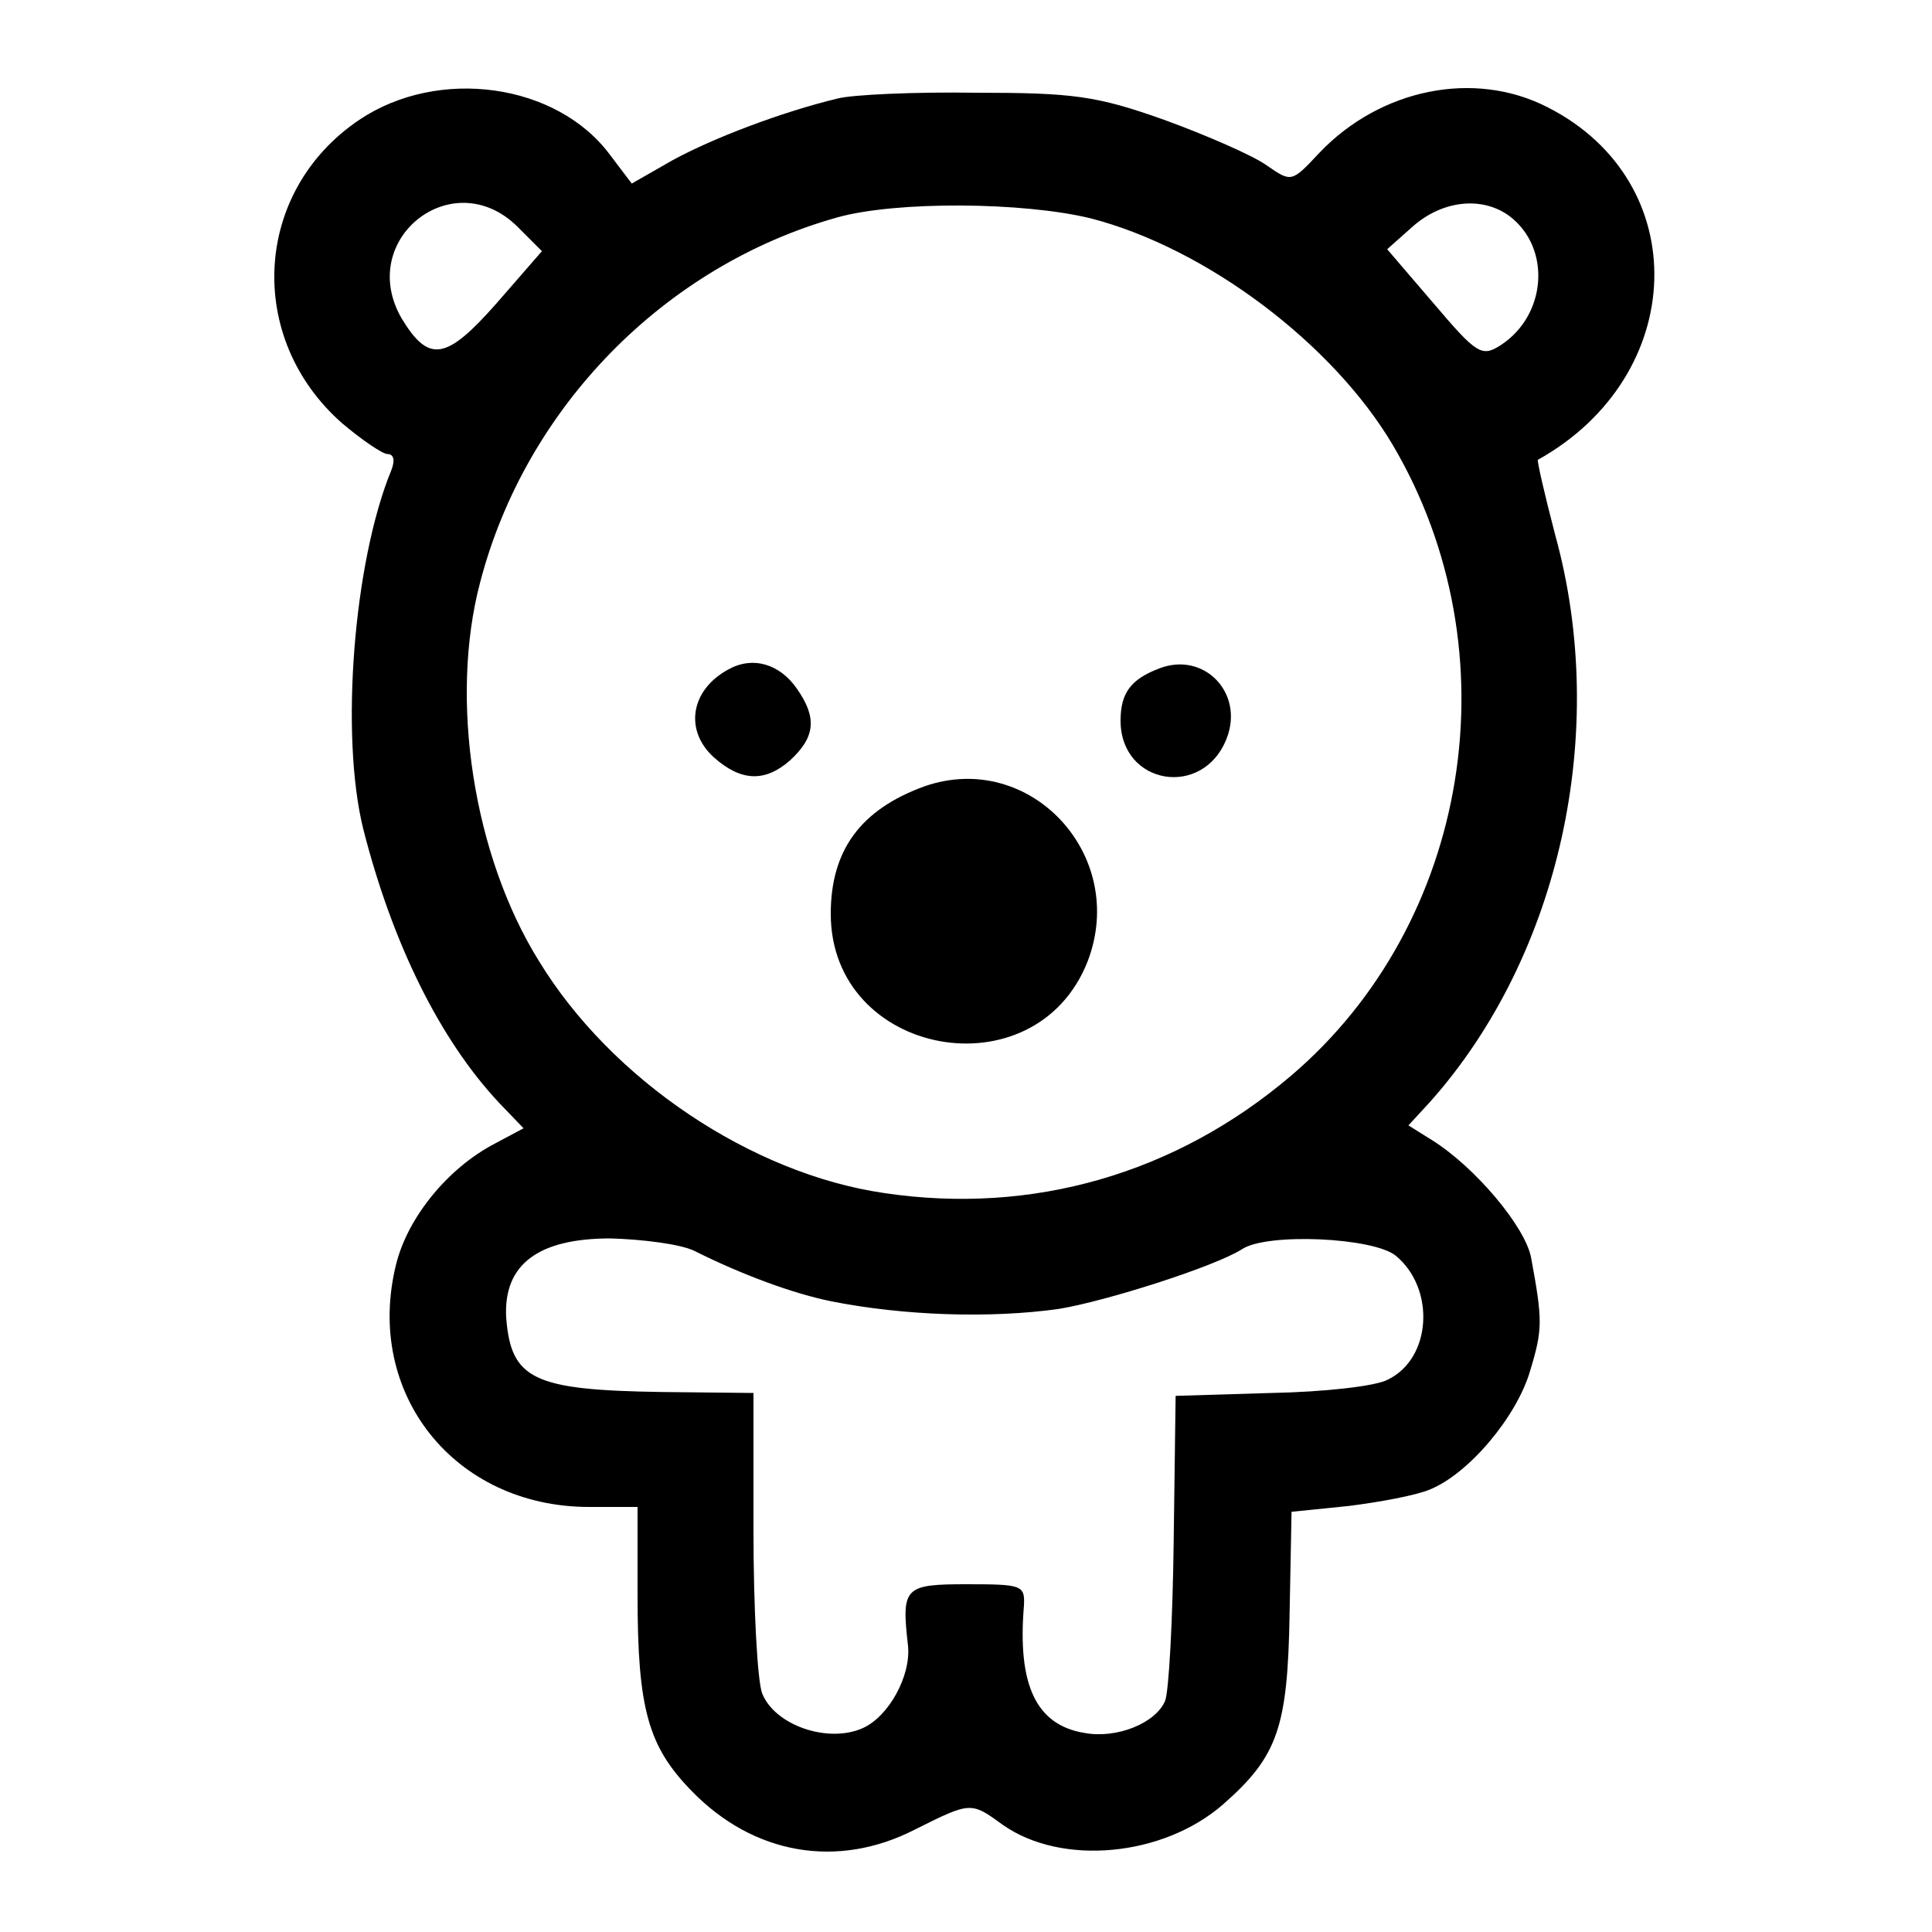
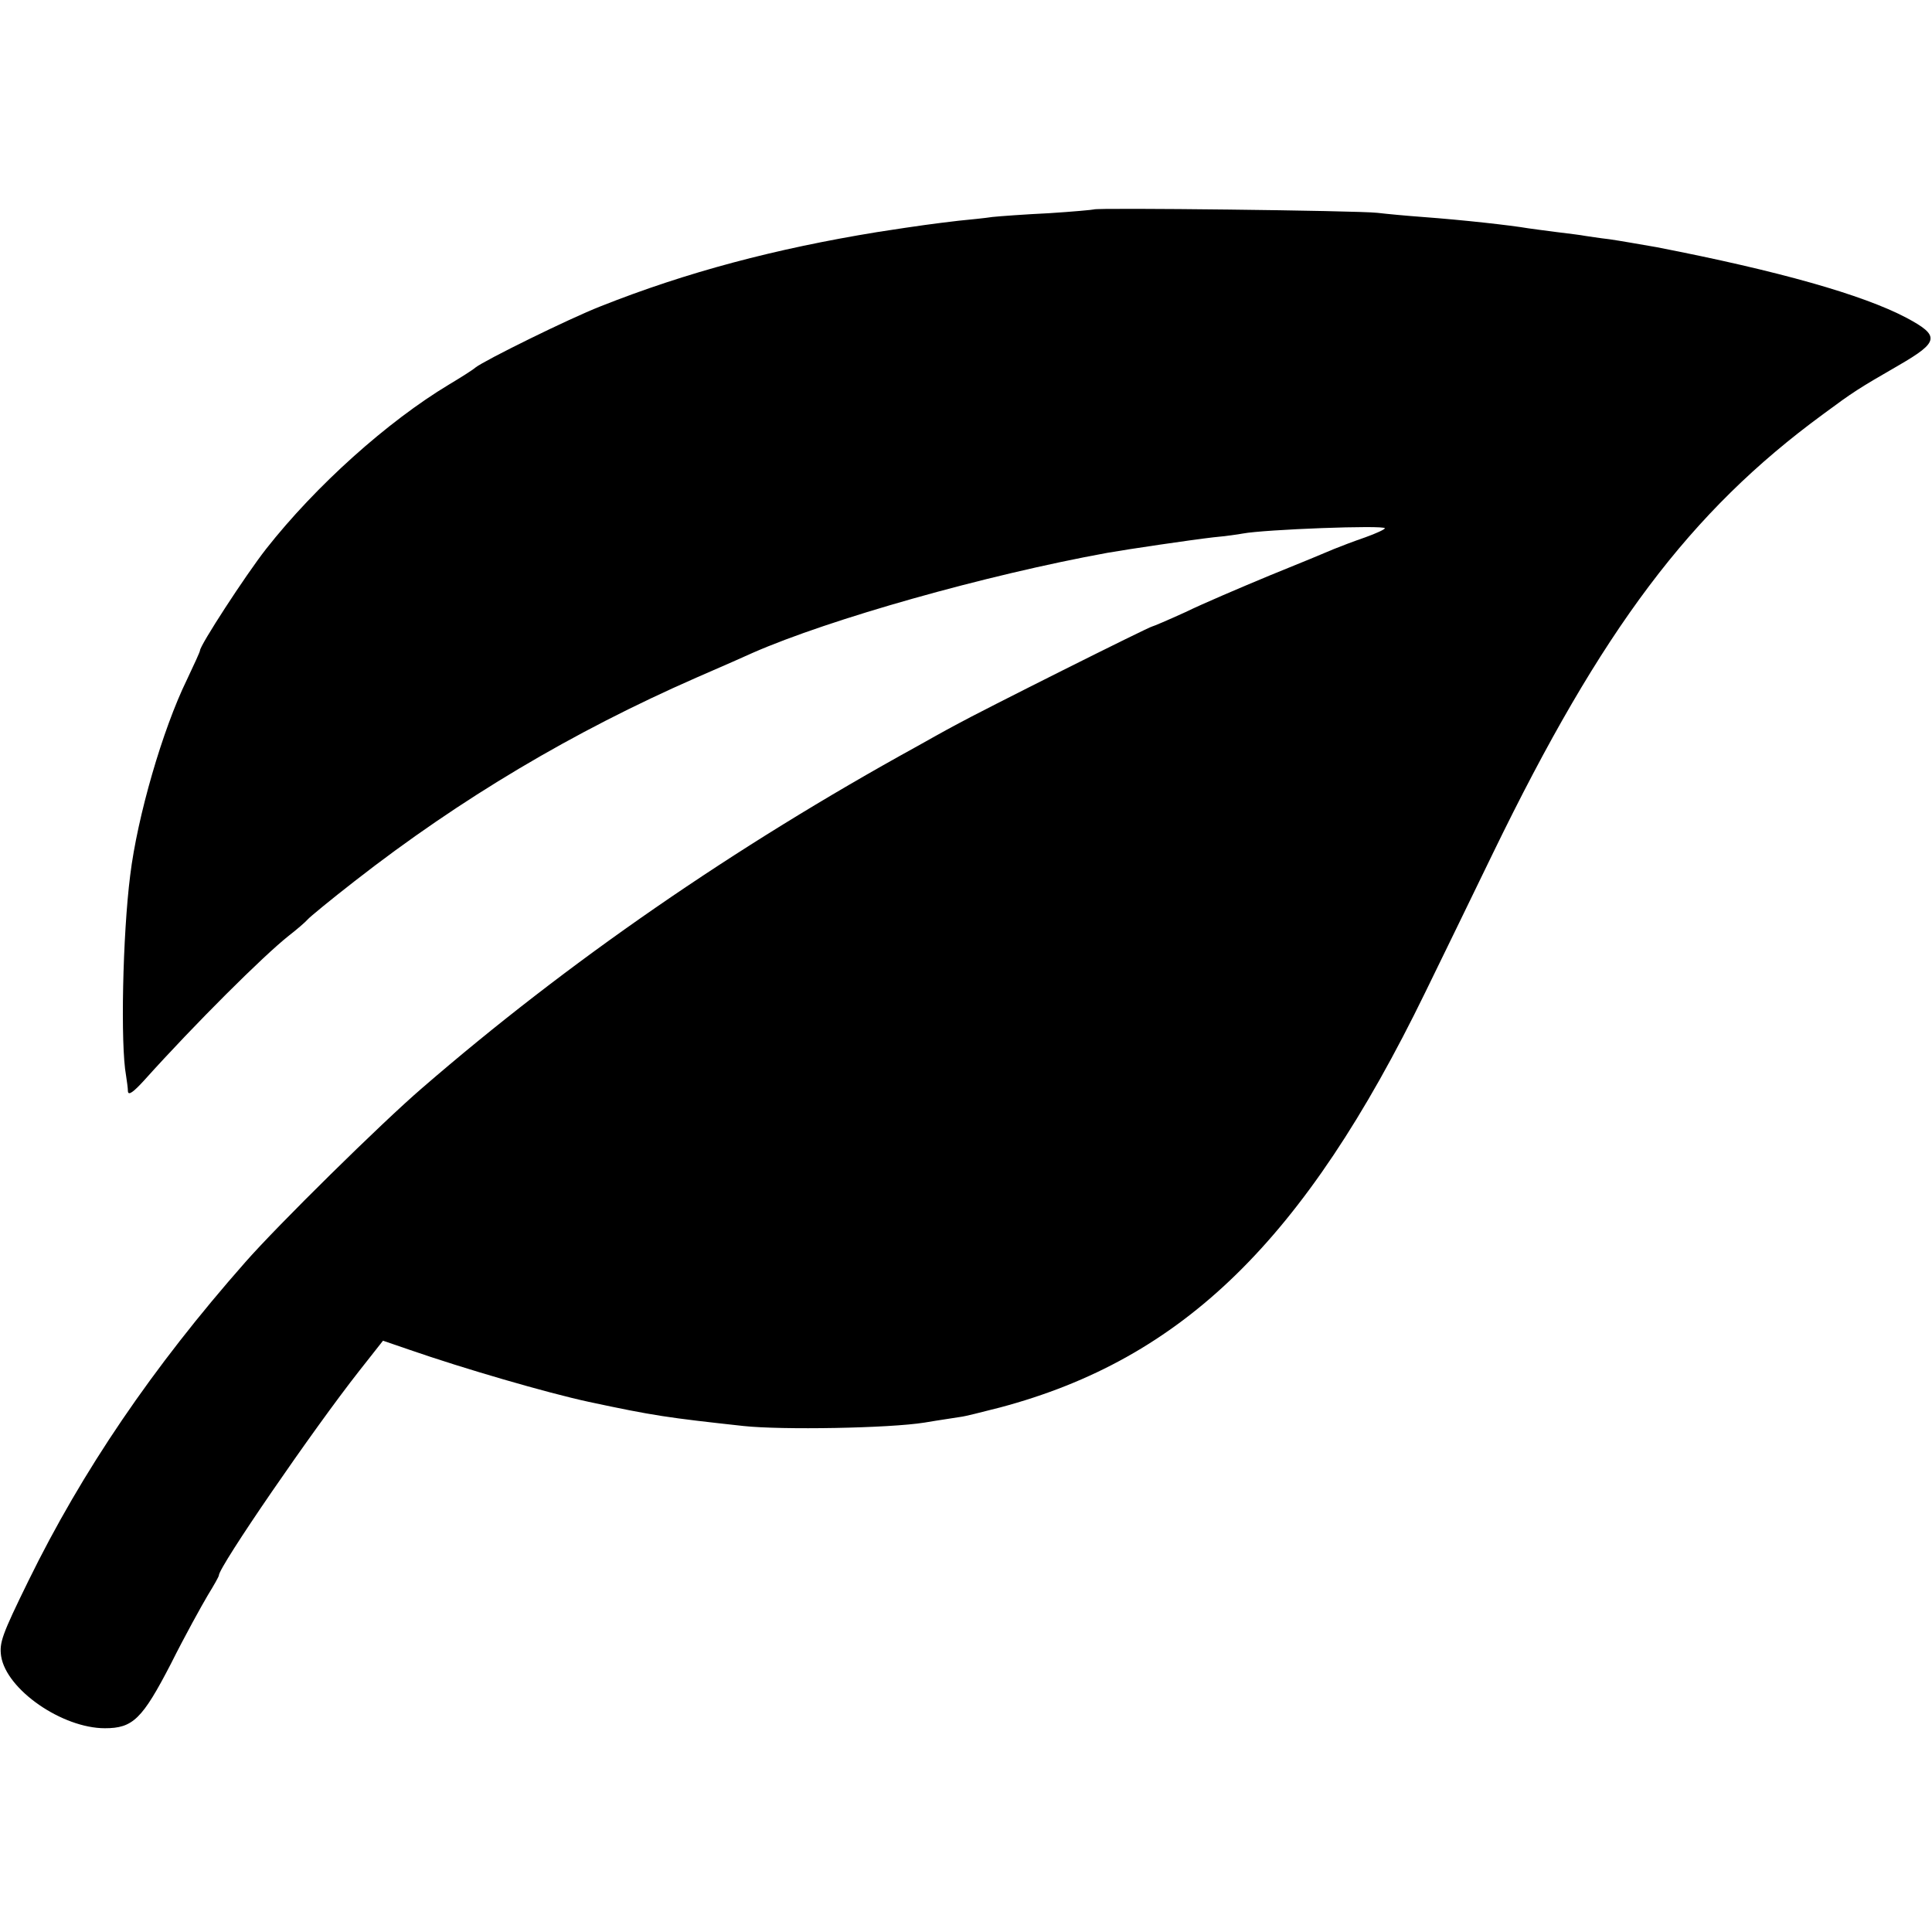
<svg xmlns="http://www.w3.org/2000/svg" version="1.0" width="16pt" height="16pt" viewBox="0 0 16 16" preserveAspectRatio="xMidYMid meet">
-   <g transform="translate(0,16) scale(0.008,-0.008)" fill="#000000" stroke="none">
-     <path d="M372 1876 c-110 -74 -118 -226 -18 -314 20 -17 42 -32 47 -32 7 0 8 -7 4 -17 -39 -95 -53 -274 -29 -371 30 -118 79 -218 141 -284 l25 -26 -30 -16 c-48 -25 -90 -76 -102 -125 -33 -133 60 -251 200 -251 l50 0 0 -92 c0 -117 11 -156 56 -202 64 -66 151 -81 231 -40 58 29 58 29 91 5 61 -43 166 -33 228 21 57 50 67 80 69 198 l2 105 59 6 c32 4 70 11 84 17 40 16 90 75 104 123 13 43 13 52 1 117 -6 32 -58 94 -103 122 l-24 15 23 25 c134 151 185 383 129 586 -11 42 -19 77 -18 78 156 87 162 288 10 365 -76 39 -173 19 -236 -47 -29 -31 -29 -31 -55 -13 -14 10 -62 31 -106 47 -70 25 -95 28 -195 28 -63 1 -128 -2 -143 -6 -58 -14 -129 -41 -171 -64 l-42 -24 -22 29 c-55 75 -178 92 -260 37z m164 -111 l25 -25 -47 -54 c-52 -59 -70 -62 -98 -16 -48 82 53 162 120 95z m593 9 c120 -31 251 -130 313 -235 126 -214 80 -495 -106 -653 -119 -101 -267 -144 -421 -121 -137 20 -282 117 -357 240 -68 109 -93 271 -61 392 47 181 191 328 370 378 61 17 192 16 262 -1z m434 2 c43 -33 38 -102 -9 -133 -20 -13 -25 -10 -70 43 l-48 56 27 24 c31 27 72 31 100 10z m-844 -1071 c50 -25 102 -44 141 -52 75 -15 165 -18 236 -8 49 8 162 44 190 62 26 17 136 12 159 -7 41 -34 37 -106 -8 -128 -12 -7 -67 -13 -121 -14 l-99 -3 -2 -150 c-1 -82 -5 -157 -9 -166 -10 -23 -50 -39 -83 -33 -50 8 -70 49 -63 132 1 21 -2 22 -59 22 -65 0 -68 -3 -61 -64 3 -31 -20 -73 -47 -85 -36 -16 -91 3 -104 36 -5 13 -9 89 -9 168 l0 143 -95 1 c-133 2 -156 13 -161 77 -3 55 33 82 108 82 34 -1 73 -6 87 -13z" />
-     <path d="M754 1307 c-39 -21 -46 -63 -15 -91 28 -25 53 -26 79 -3 26 24 28 44 7 74 -18 26 -46 34 -71 20z" />
-     <path d="M1200 1308 c-29 -11 -40 -25 -40 -54 0 -67 86 -81 110 -18 18 47 -24 90 -70 72z" />
-     <path d="M957 1186 c-66 -24 -97 -66 -97 -132 0 -148 212 -187 266 -49 42 110 -60 219 -169 181z" />
+   <g transform="translate(0,16) scale(0.003125,-0.003125)" fill="#000000" stroke="none">
+     <path d="M2899 4565 c-2 -1 -56 -6 -119 -10 -63 -3 -131 -8 -150 -10 -19 -3 -60 -7 -90 -10 -67 -8 -99 -12 -215 -30 -270 -44 -505 -106 -734 -197 -82 -32 -307 -143 -331 -162 -8 -7 -40 -27 -70 -45 -163 -98 -353 -268 -485 -436 -54 -69 -175 -255 -175 -269 0 -3 -16 -38 -35 -78 -64 -131 -131 -362 -150 -518 -20 -158 -26 -449 -11 -530 2 -14 5 -33 5 -42 1 -12 14 -3 44 30 134 149 315 329 382 382 22 17 45 37 50 43 6 7 62 53 125 102 282 220 579 396 905 539 72 31 139 61 150 66 203 89 616 206 940 265 57 10 220 34 280 41 33 3 68 8 78 10 58 11 377 23 377 14 0 -3 -24 -14 -52 -24 -29 -10 -66 -24 -83 -31 -16 -7 -93 -39 -170 -70 -77 -32 -178 -75 -223 -97 -46 -21 -86 -38 -88 -38 -7 0 -456 -225 -521 -261 -32 -17 -78 -43 -103 -57 -485 -267 -925 -571 -1312 -906 -107 -92 -383 -364 -468 -461 -246 -279 -432 -553 -575 -845 -70 -143 -77 -163 -72 -199 14 -89 162 -191 275 -191 74 0 99 24 175 171 37 74 82 155 98 182 16 26 29 49 29 52 0 23 250 387 372 542 l63 80 70 -24 c144 -50 364 -114 475 -138 173 -37 209 -42 410 -64 101 -11 387 -6 480 9 41 7 84 13 95 15 11 1 58 13 105 25 485 129 807 443 1127 1100 39 80 120 246 180 370 288 593 522 904 874 1162 81 60 92 67 201 130 107 62 110 78 20 126 -116 61 -338 124 -662 187 -41 7 -97 17 -125 21 -27 3 -57 8 -65 9 -9 2 -43 6 -75 10 -33 4 -67 9 -75 10 -47 8 -172 22 -280 30 -41 3 -95 8 -120 11 -52 6 -746 14 -751 9z" />
  </g>
</svg>
